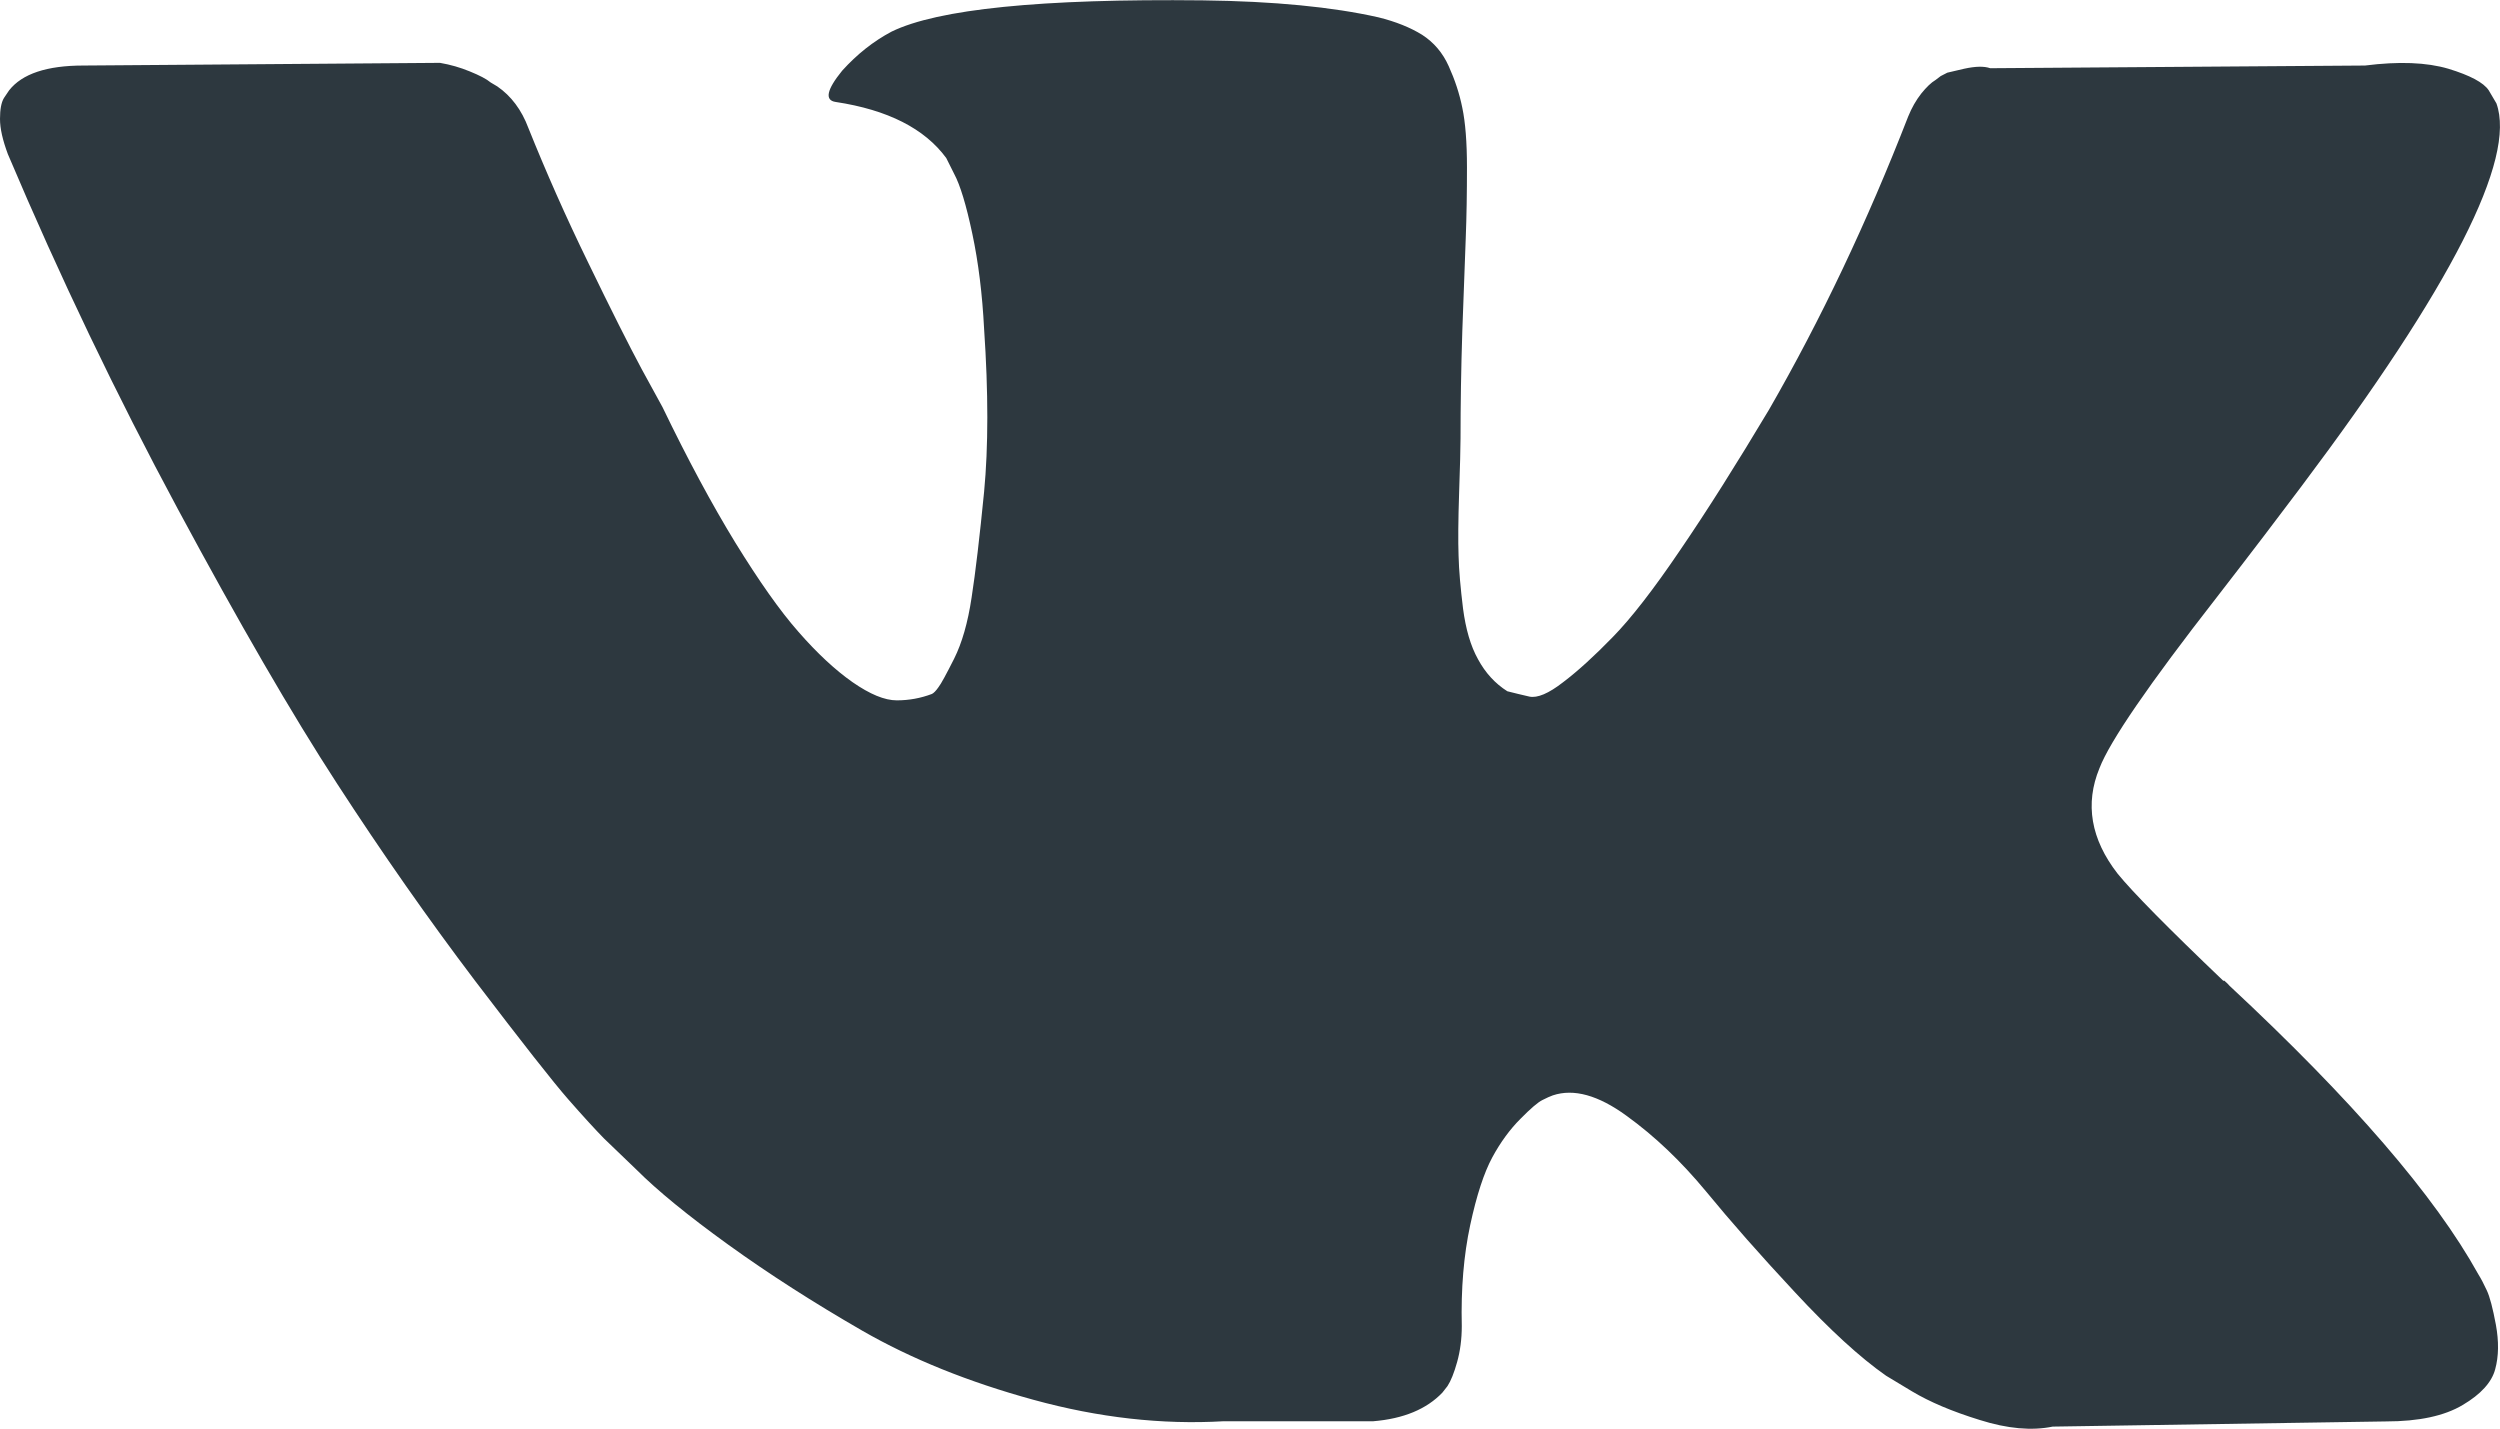
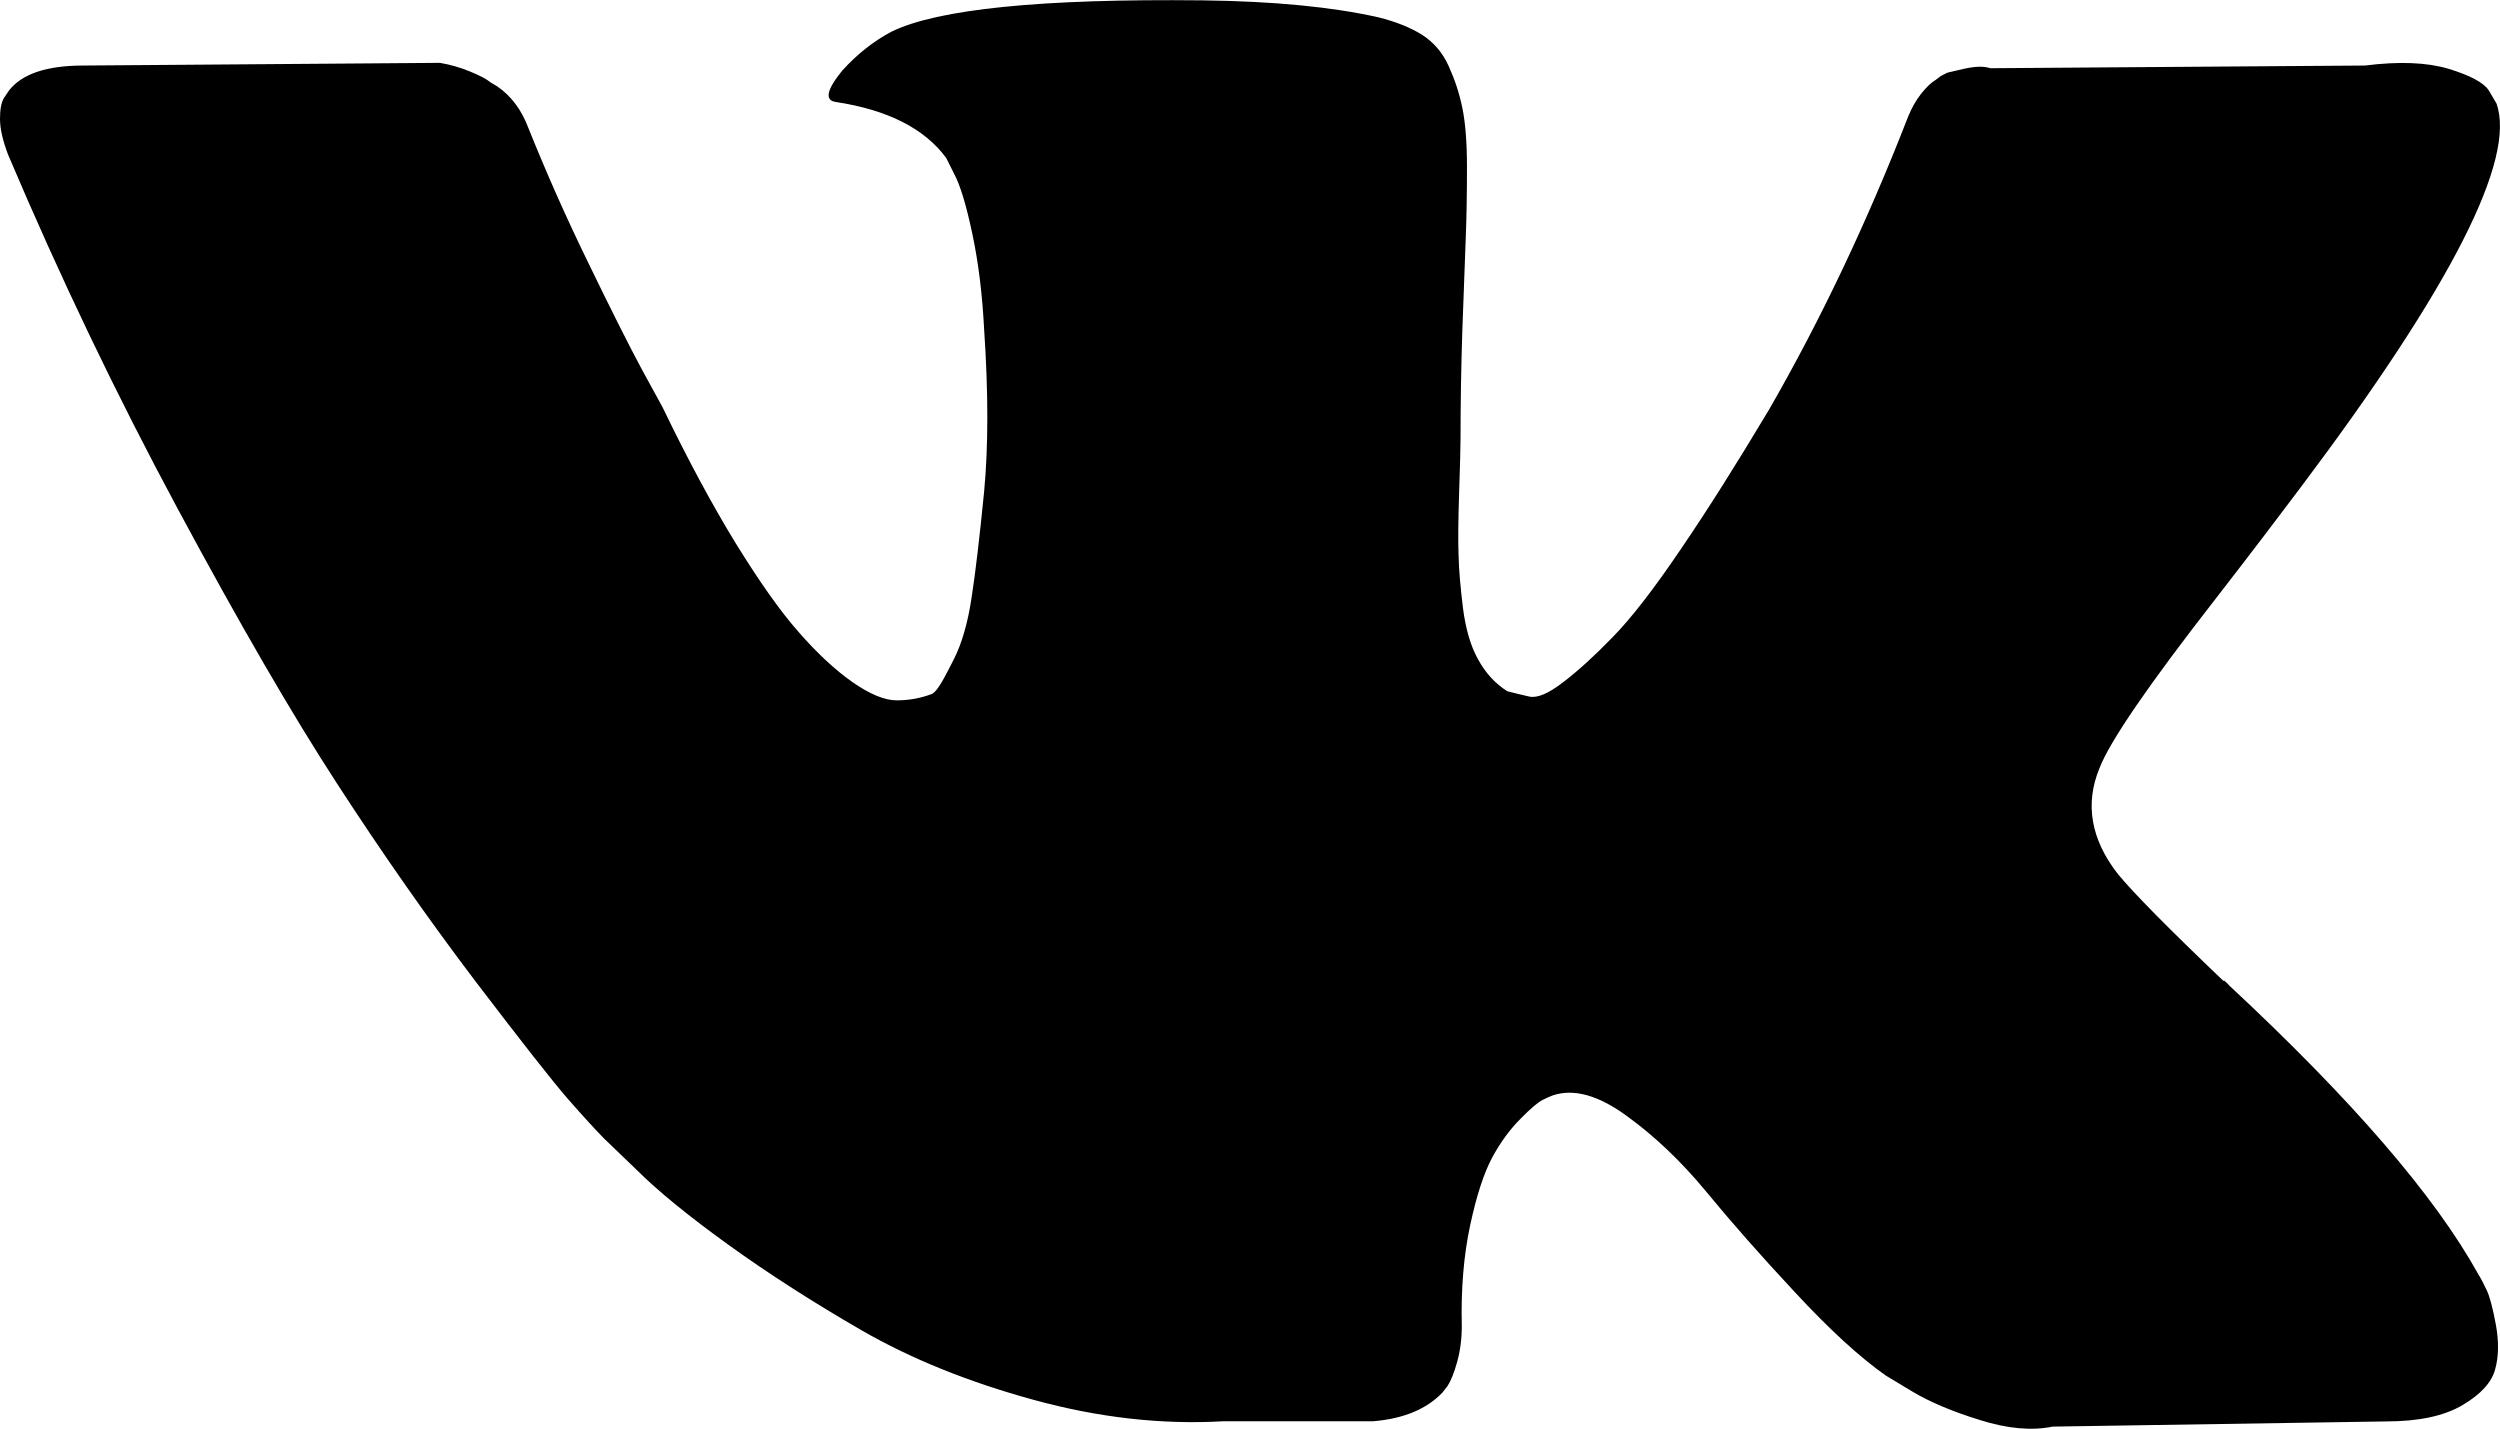
<svg xmlns="http://www.w3.org/2000/svg" width="14" height="8" viewBox="0 0 14 8" fill="none">
-   <path d="M13.926 7.226C13.909 7.189 13.893 7.159 13.878 7.135C13.635 6.696 13.171 6.159 12.486 5.521L12.472 5.506L12.464 5.499L12.457 5.492H12.45C12.139 5.195 11.942 4.995 11.859 4.893C11.708 4.699 11.675 4.501 11.757 4.302C11.815 4.151 12.034 3.832 12.413 3.346C12.613 3.088 12.77 2.881 12.887 2.725C13.728 1.606 14.092 0.89 13.98 0.579L13.937 0.506C13.908 0.462 13.832 0.422 13.711 0.385C13.589 0.349 13.434 0.343 13.244 0.367L11.145 0.382C11.111 0.37 11.063 0.371 10.999 0.385C10.936 0.4 10.905 0.407 10.905 0.407L10.868 0.426L10.839 0.448C10.815 0.462 10.788 0.488 10.759 0.524C10.73 0.561 10.706 0.603 10.686 0.652C10.457 1.241 10.198 1.788 9.906 2.295C9.726 2.596 9.561 2.858 9.41 3.079C9.26 3.301 9.133 3.464 9.031 3.568C8.929 3.673 8.837 3.757 8.754 3.82C8.672 3.884 8.609 3.91 8.565 3.901C8.521 3.891 8.48 3.881 8.441 3.871C8.373 3.828 8.318 3.768 8.277 3.692C8.235 3.617 8.208 3.522 8.193 3.408C8.179 3.293 8.17 3.195 8.168 3.112C8.165 3.029 8.166 2.912 8.171 2.762C8.176 2.611 8.179 2.509 8.179 2.455C8.179 2.27 8.182 2.069 8.189 1.853C8.197 1.636 8.203 1.465 8.208 1.338C8.213 1.212 8.215 1.078 8.215 0.937C8.215 0.795 8.206 0.685 8.189 0.604C8.173 0.524 8.147 0.446 8.113 0.371C8.079 0.295 8.029 0.237 7.964 0.195C7.898 0.154 7.816 0.121 7.719 0.097C7.462 0.039 7.134 0.007 6.735 0.002C5.831 -0.008 5.251 0.051 4.993 0.177C4.891 0.231 4.799 0.304 4.716 0.396C4.629 0.503 4.617 0.562 4.68 0.571C4.971 0.615 5.178 0.72 5.299 0.885L5.343 0.973C5.377 1.036 5.411 1.148 5.445 1.309C5.479 1.469 5.501 1.647 5.511 1.842C5.535 2.197 5.535 2.501 5.511 2.754C5.486 3.007 5.463 3.204 5.441 3.346C5.42 3.487 5.387 3.601 5.343 3.689C5.299 3.776 5.27 3.83 5.255 3.849C5.241 3.869 5.229 3.881 5.219 3.886C5.156 3.91 5.09 3.922 5.022 3.922C4.954 3.922 4.872 3.888 4.774 3.82C4.677 3.752 4.576 3.658 4.472 3.539C4.367 3.42 4.25 3.253 4.118 3.039C3.987 2.825 3.851 2.572 3.71 2.28L3.594 2.068C3.521 1.932 3.421 1.733 3.295 1.473C3.168 1.213 3.057 0.961 2.959 0.717C2.921 0.615 2.862 0.537 2.785 0.484L2.748 0.462C2.724 0.442 2.685 0.422 2.631 0.4C2.578 0.378 2.522 0.362 2.464 0.352L0.467 0.367C0.263 0.367 0.124 0.413 0.051 0.506L0.022 0.549C0.007 0.574 0 0.613 0 0.666C0 0.72 0.015 0.785 0.044 0.863C0.335 1.55 0.652 2.211 0.995 2.849C1.338 3.487 1.635 4 1.888 4.389C2.141 4.779 2.398 5.146 2.66 5.492C2.923 5.837 3.097 6.059 3.182 6.156C3.267 6.253 3.334 6.326 3.382 6.375L3.564 6.55C3.681 6.667 3.852 6.807 4.078 6.97C4.304 7.133 4.555 7.294 4.829 7.452C5.104 7.61 5.423 7.739 5.788 7.839C6.152 7.939 6.507 7.979 6.852 7.959H7.69C7.86 7.945 7.989 7.891 8.077 7.799L8.106 7.762C8.125 7.733 8.143 7.688 8.16 7.627C8.177 7.566 8.186 7.499 8.186 7.426C8.181 7.217 8.197 7.029 8.233 6.861C8.269 6.693 8.311 6.566 8.357 6.481C8.403 6.396 8.456 6.324 8.514 6.266C8.572 6.207 8.613 6.172 8.638 6.16C8.662 6.148 8.681 6.139 8.696 6.134C8.813 6.095 8.95 6.133 9.108 6.248C9.266 6.362 9.414 6.503 9.553 6.671C9.691 6.839 9.857 7.028 10.052 7.237C10.246 7.446 10.416 7.602 10.562 7.704L10.708 7.792C10.805 7.85 10.931 7.904 11.087 7.952C11.242 8.001 11.378 8.013 11.495 7.989L13.361 7.96C13.546 7.96 13.689 7.929 13.791 7.868C13.893 7.808 13.954 7.74 13.973 7.668C13.993 7.595 13.994 7.512 13.977 7.419C13.96 7.327 13.943 7.262 13.926 7.226Z" fill="#2D383F" />
+   <path d="M13.926 7.226C13.909 7.189 13.893 7.159 13.878 7.135C13.635 6.696 13.171 6.159 12.486 5.521L12.472 5.506L12.464 5.499L12.457 5.492H12.45C12.139 5.195 11.942 4.995 11.859 4.893C11.708 4.699 11.675 4.501 11.757 4.302C11.815 4.151 12.034 3.832 12.413 3.346C12.613 3.088 12.77 2.881 12.887 2.725C13.728 1.606 14.092 0.89 13.98 0.579L13.937 0.506C13.908 0.462 13.832 0.422 13.711 0.385C13.589 0.349 13.434 0.343 13.244 0.367L11.145 0.382C11.111 0.37 11.063 0.371 10.999 0.385C10.936 0.4 10.905 0.407 10.905 0.407L10.868 0.426L10.839 0.448C10.815 0.462 10.788 0.488 10.759 0.524C10.73 0.561 10.706 0.603 10.686 0.652C10.457 1.241 10.198 1.788 9.906 2.295C9.726 2.596 9.561 2.858 9.41 3.079C9.26 3.301 9.133 3.464 9.031 3.568C8.929 3.673 8.837 3.757 8.754 3.82C8.672 3.884 8.609 3.91 8.565 3.901C8.521 3.891 8.48 3.881 8.441 3.871C8.373 3.828 8.318 3.768 8.277 3.692C8.235 3.617 8.208 3.522 8.193 3.408C8.179 3.293 8.17 3.195 8.168 3.112C8.165 3.029 8.166 2.912 8.171 2.762C8.176 2.611 8.179 2.509 8.179 2.455C8.179 2.27 8.182 2.069 8.189 1.853C8.197 1.636 8.203 1.465 8.208 1.338C8.213 1.212 8.215 1.078 8.215 0.937C8.215 0.795 8.206 0.685 8.189 0.604C8.173 0.524 8.147 0.446 8.113 0.371C8.079 0.295 8.029 0.237 7.964 0.195C7.898 0.154 7.816 0.121 7.719 0.097C7.462 0.039 7.134 0.007 6.735 0.002C5.831 -0.008 5.251 0.051 4.993 0.177C4.891 0.231 4.799 0.304 4.716 0.396C4.629 0.503 4.617 0.562 4.68 0.571C4.971 0.615 5.178 0.72 5.299 0.885L5.343 0.973C5.377 1.036 5.411 1.148 5.445 1.309C5.479 1.469 5.501 1.647 5.511 1.842C5.535 2.197 5.535 2.501 5.511 2.754C5.486 3.007 5.463 3.204 5.441 3.346C5.42 3.487 5.387 3.601 5.343 3.689C5.299 3.776 5.27 3.83 5.255 3.849C5.241 3.869 5.229 3.881 5.219 3.886C5.156 3.91 5.09 3.922 5.022 3.922C4.954 3.922 4.872 3.888 4.774 3.82C4.677 3.752 4.576 3.658 4.472 3.539C4.367 3.42 4.25 3.253 4.118 3.039C3.987 2.825 3.851 2.572 3.71 2.28L3.594 2.068C3.521 1.932 3.421 1.733 3.295 1.473C3.168 1.213 3.057 0.961 2.959 0.717C2.921 0.615 2.862 0.537 2.785 0.484L2.748 0.462C2.724 0.442 2.685 0.422 2.631 0.4C2.578 0.378 2.522 0.362 2.464 0.352L0.467 0.367C0.263 0.367 0.124 0.413 0.051 0.506L0.022 0.549C0.007 0.574 0 0.613 0 0.666C0 0.72 0.015 0.785 0.044 0.863C0.335 1.55 0.652 2.211 0.995 2.849C1.338 3.487 1.635 4 1.888 4.389C2.141 4.779 2.398 5.146 2.66 5.492C2.923 5.837 3.097 6.059 3.182 6.156C3.267 6.253 3.334 6.326 3.382 6.375L3.564 6.55C3.681 6.667 3.852 6.807 4.078 6.97C4.304 7.133 4.555 7.294 4.829 7.452C5.104 7.61 5.423 7.739 5.788 7.839C6.152 7.939 6.507 7.979 6.852 7.959H7.69C7.86 7.945 7.989 7.891 8.077 7.799L8.106 7.762C8.125 7.733 8.143 7.688 8.16 7.627C8.177 7.566 8.186 7.499 8.186 7.426C8.181 7.217 8.197 7.029 8.233 6.861C8.269 6.693 8.311 6.566 8.357 6.481C8.403 6.396 8.456 6.324 8.514 6.266C8.572 6.207 8.613 6.172 8.638 6.16C8.662 6.148 8.681 6.139 8.696 6.134C8.813 6.095 8.95 6.133 9.108 6.248C9.266 6.362 9.414 6.503 9.553 6.671C9.691 6.839 9.857 7.028 10.052 7.237C10.246 7.446 10.416 7.602 10.562 7.704L10.708 7.792C10.805 7.85 10.931 7.904 11.087 7.952C11.242 8.001 11.378 8.013 11.495 7.989L13.361 7.96C13.546 7.96 13.689 7.929 13.791 7.868C13.893 7.808 13.954 7.74 13.973 7.668C13.993 7.595 13.994 7.512 13.977 7.419C13.96 7.327 13.943 7.262 13.926 7.226Z" fill="currentColor" />
</svg>
